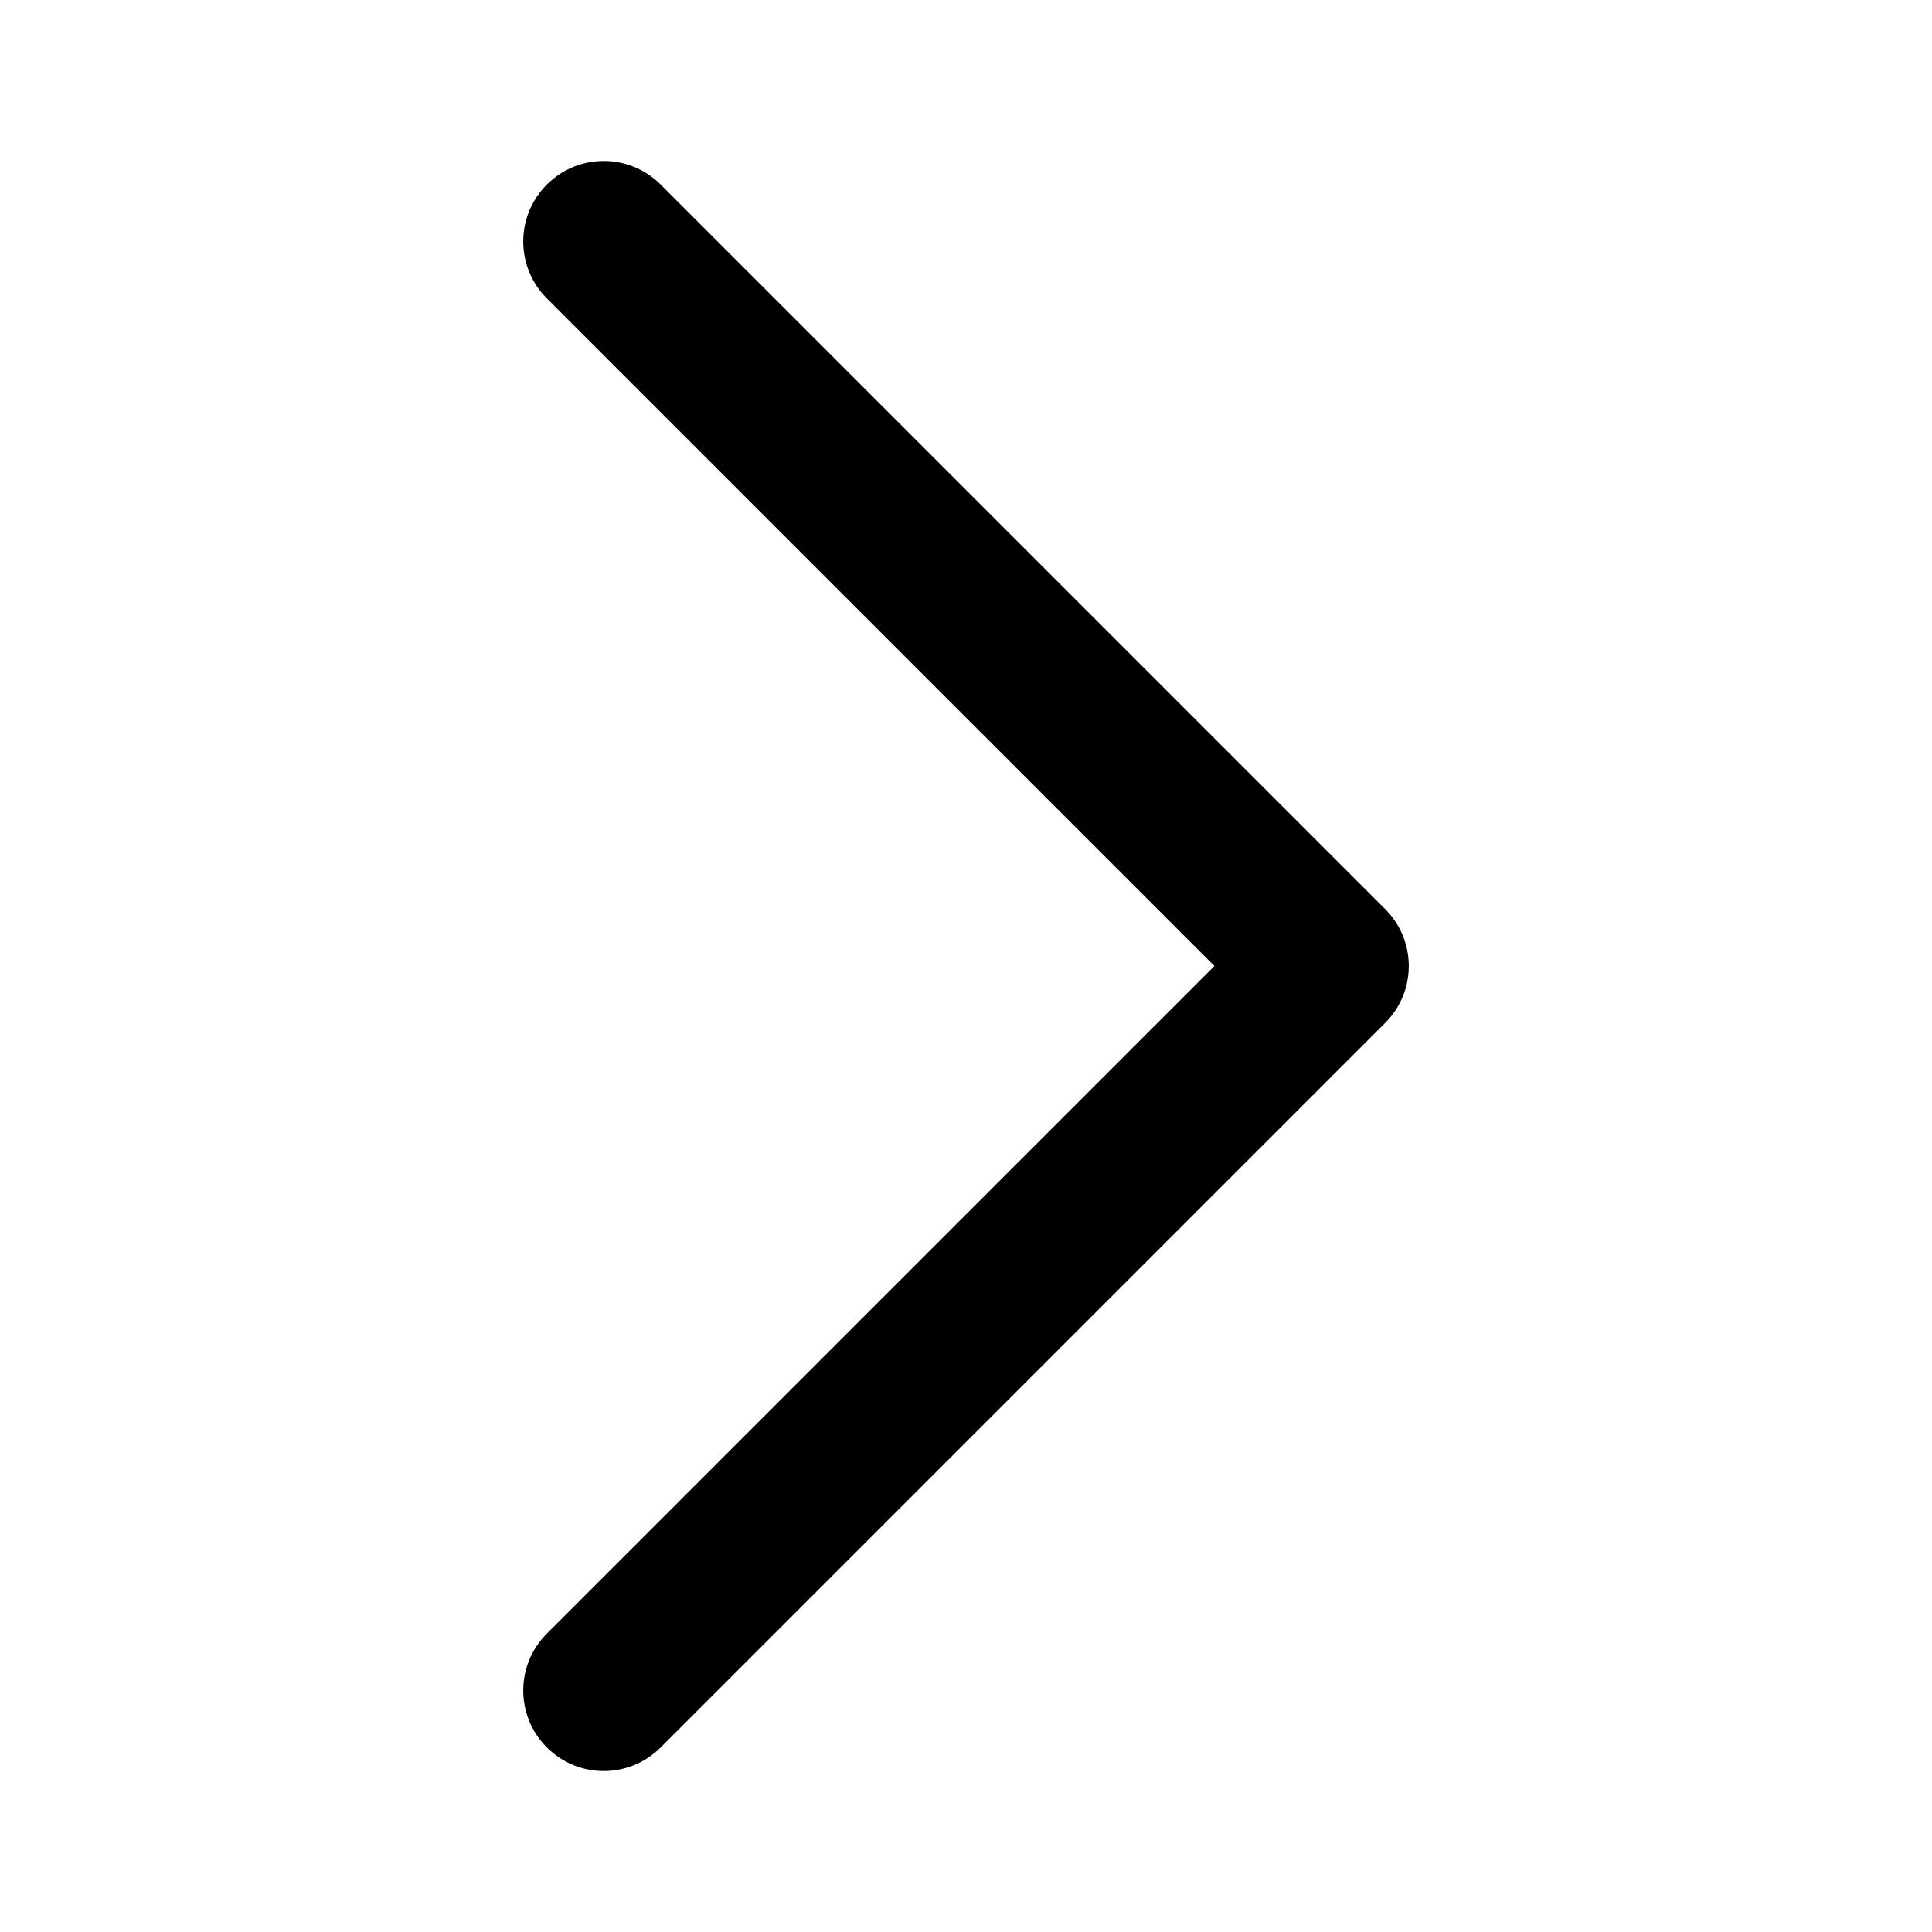
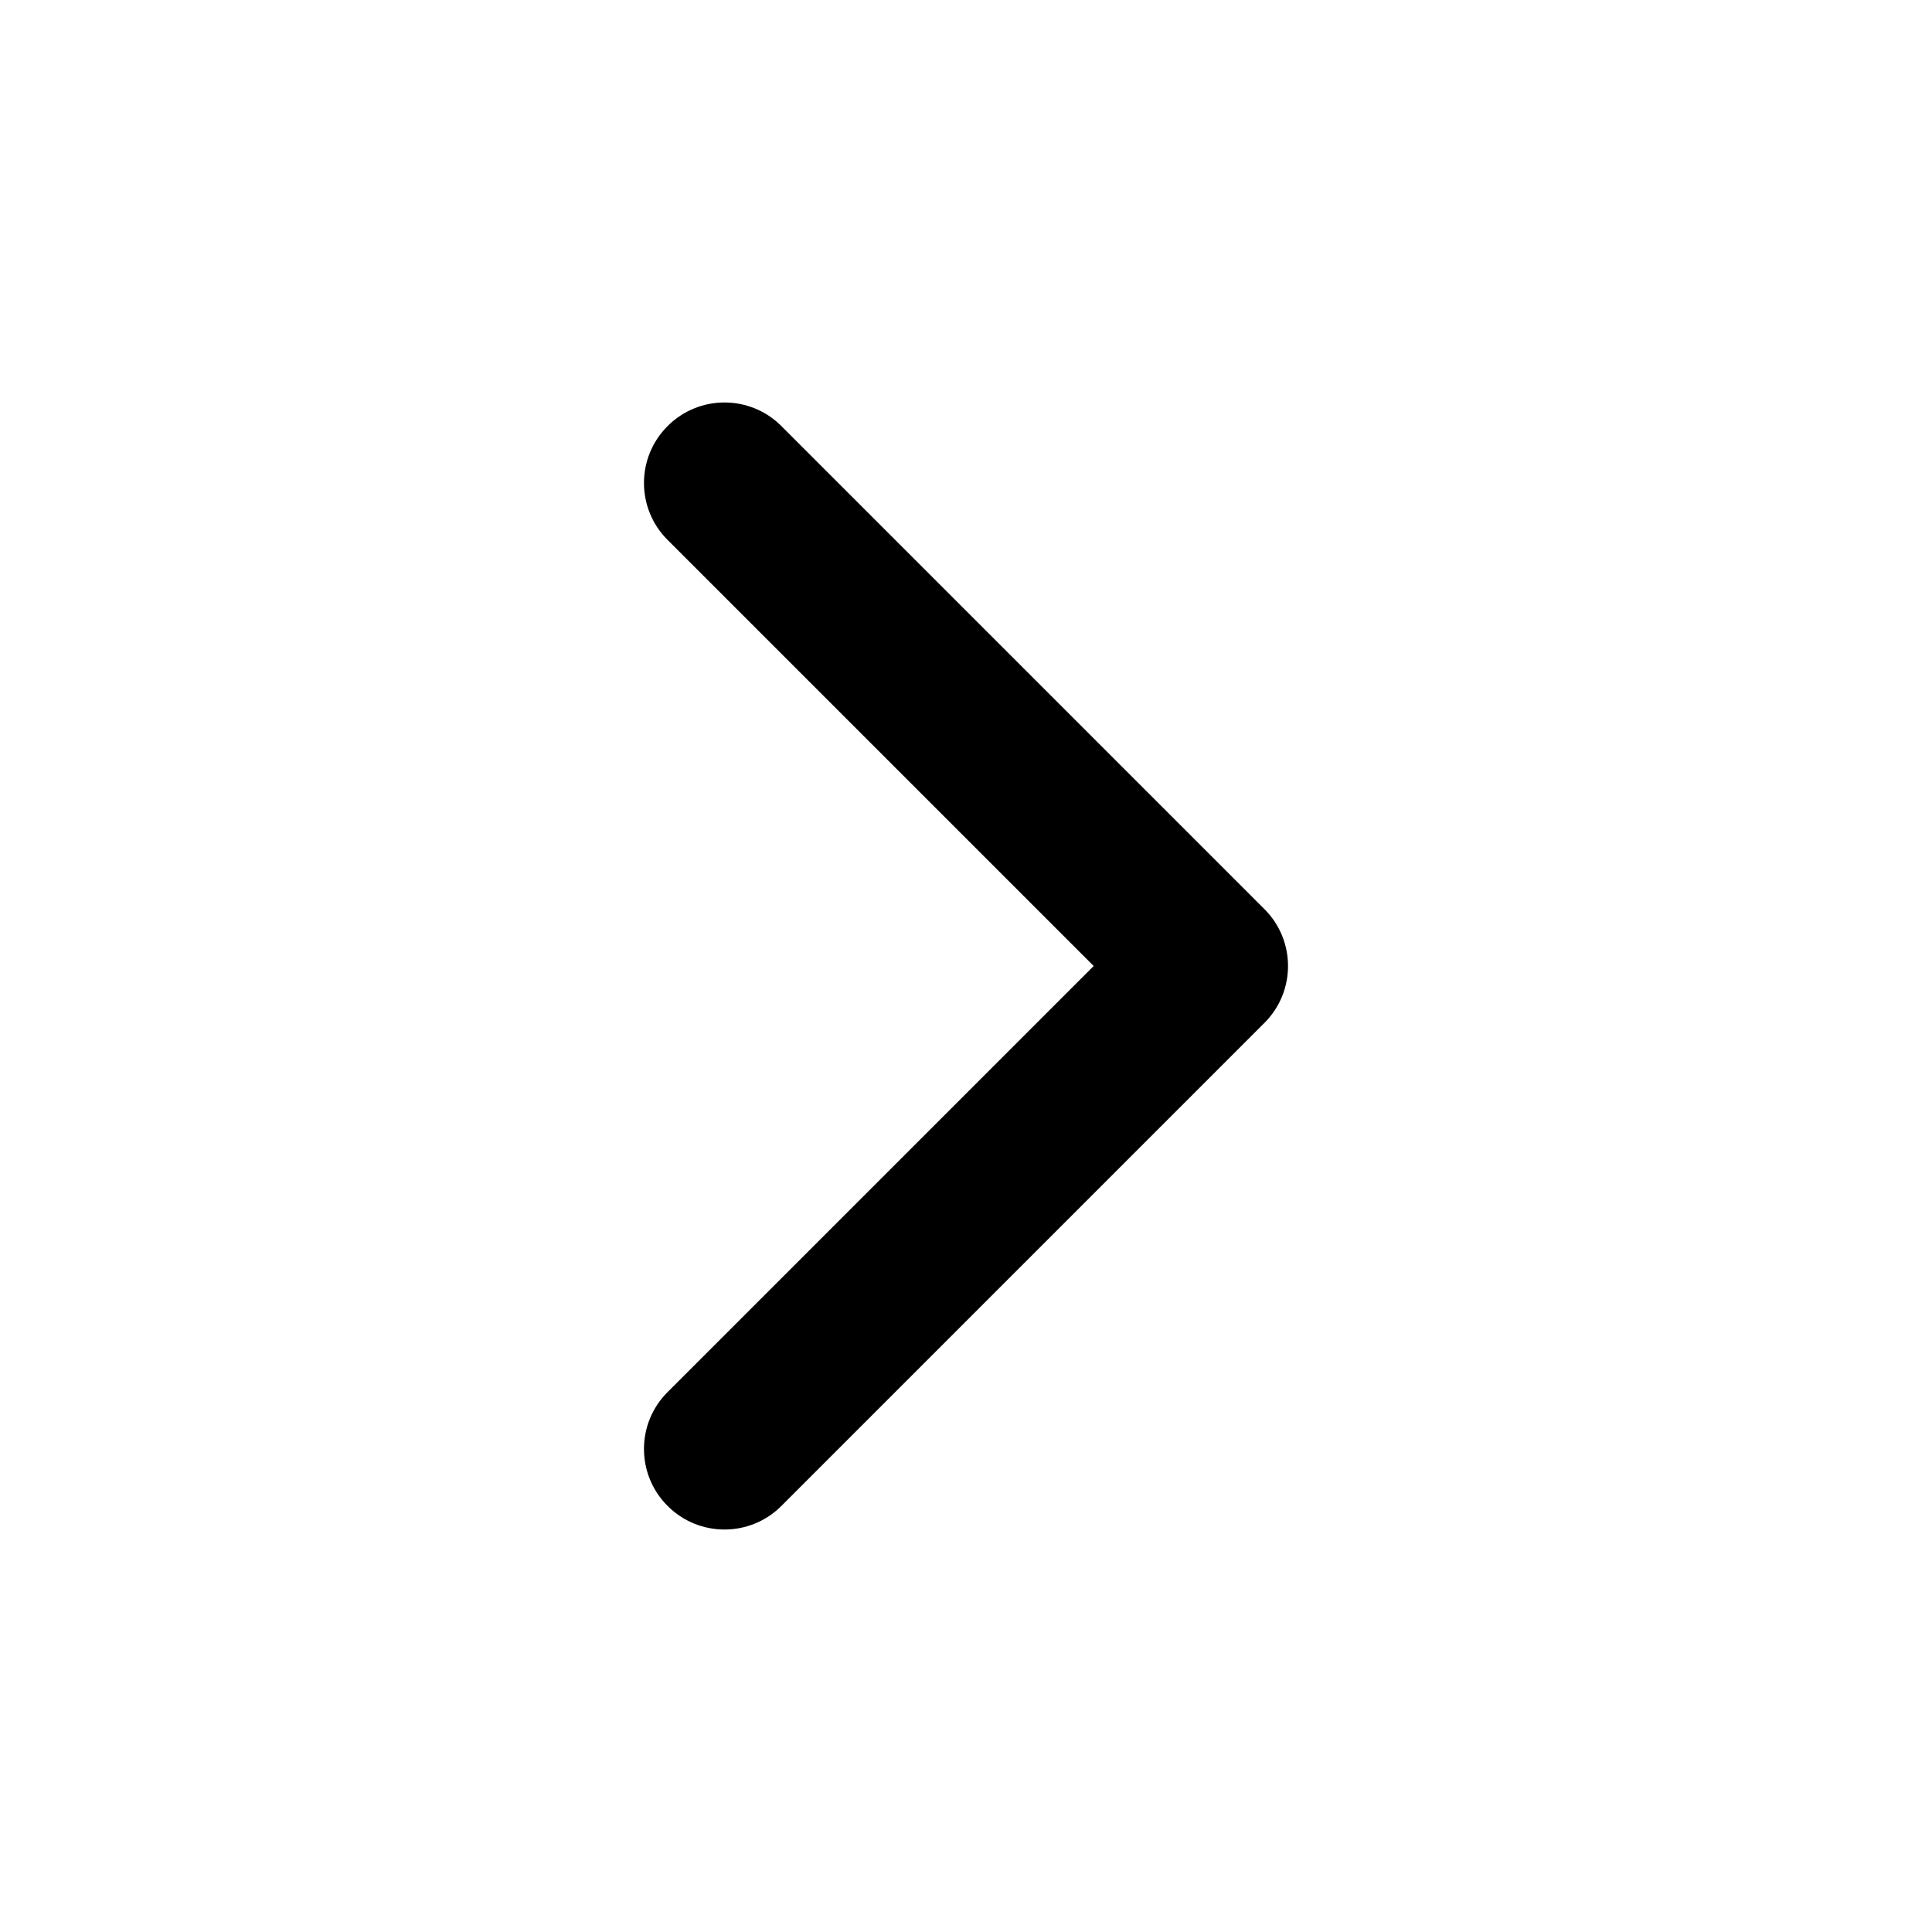
<svg xmlns="http://www.w3.org/2000/svg" viewBox="0 0 24 24" width="24" height="24">
-   <path fill="#000000" d="M8.207 2.293 L17.207 11.293 C17.598 11.683 17.598 12.317 17.207 12.707 L8.207 21.707 C7.817 22.098 7.183 22.098 6.793 21.707 C6.402 21.317 6.402 20.683 6.793 20.293 L15.086 12 L6.793 3.707 C6.402 3.317 6.402 2.683 6.793 2.293 C7.183 1.902 7.817 1.902 8.207 2.293 Z" />
+   <path fill="#000000" d="M9.707 5.293 L15.707 11.293 C16.098 11.683 16.098 12.317 15.707 12.707 L9.707 18.707 C9.317 19.098 8.683 19.098 8.293 18.707 C7.902 18.317 7.902 17.683 8.293 17.293 L13.586 12 L8.293 6.707 C7.902 6.317 7.902 5.683 8.293 5.293 C8.683 4.902 9.317 4.902 9.707 5.293 Z" />
</svg>
